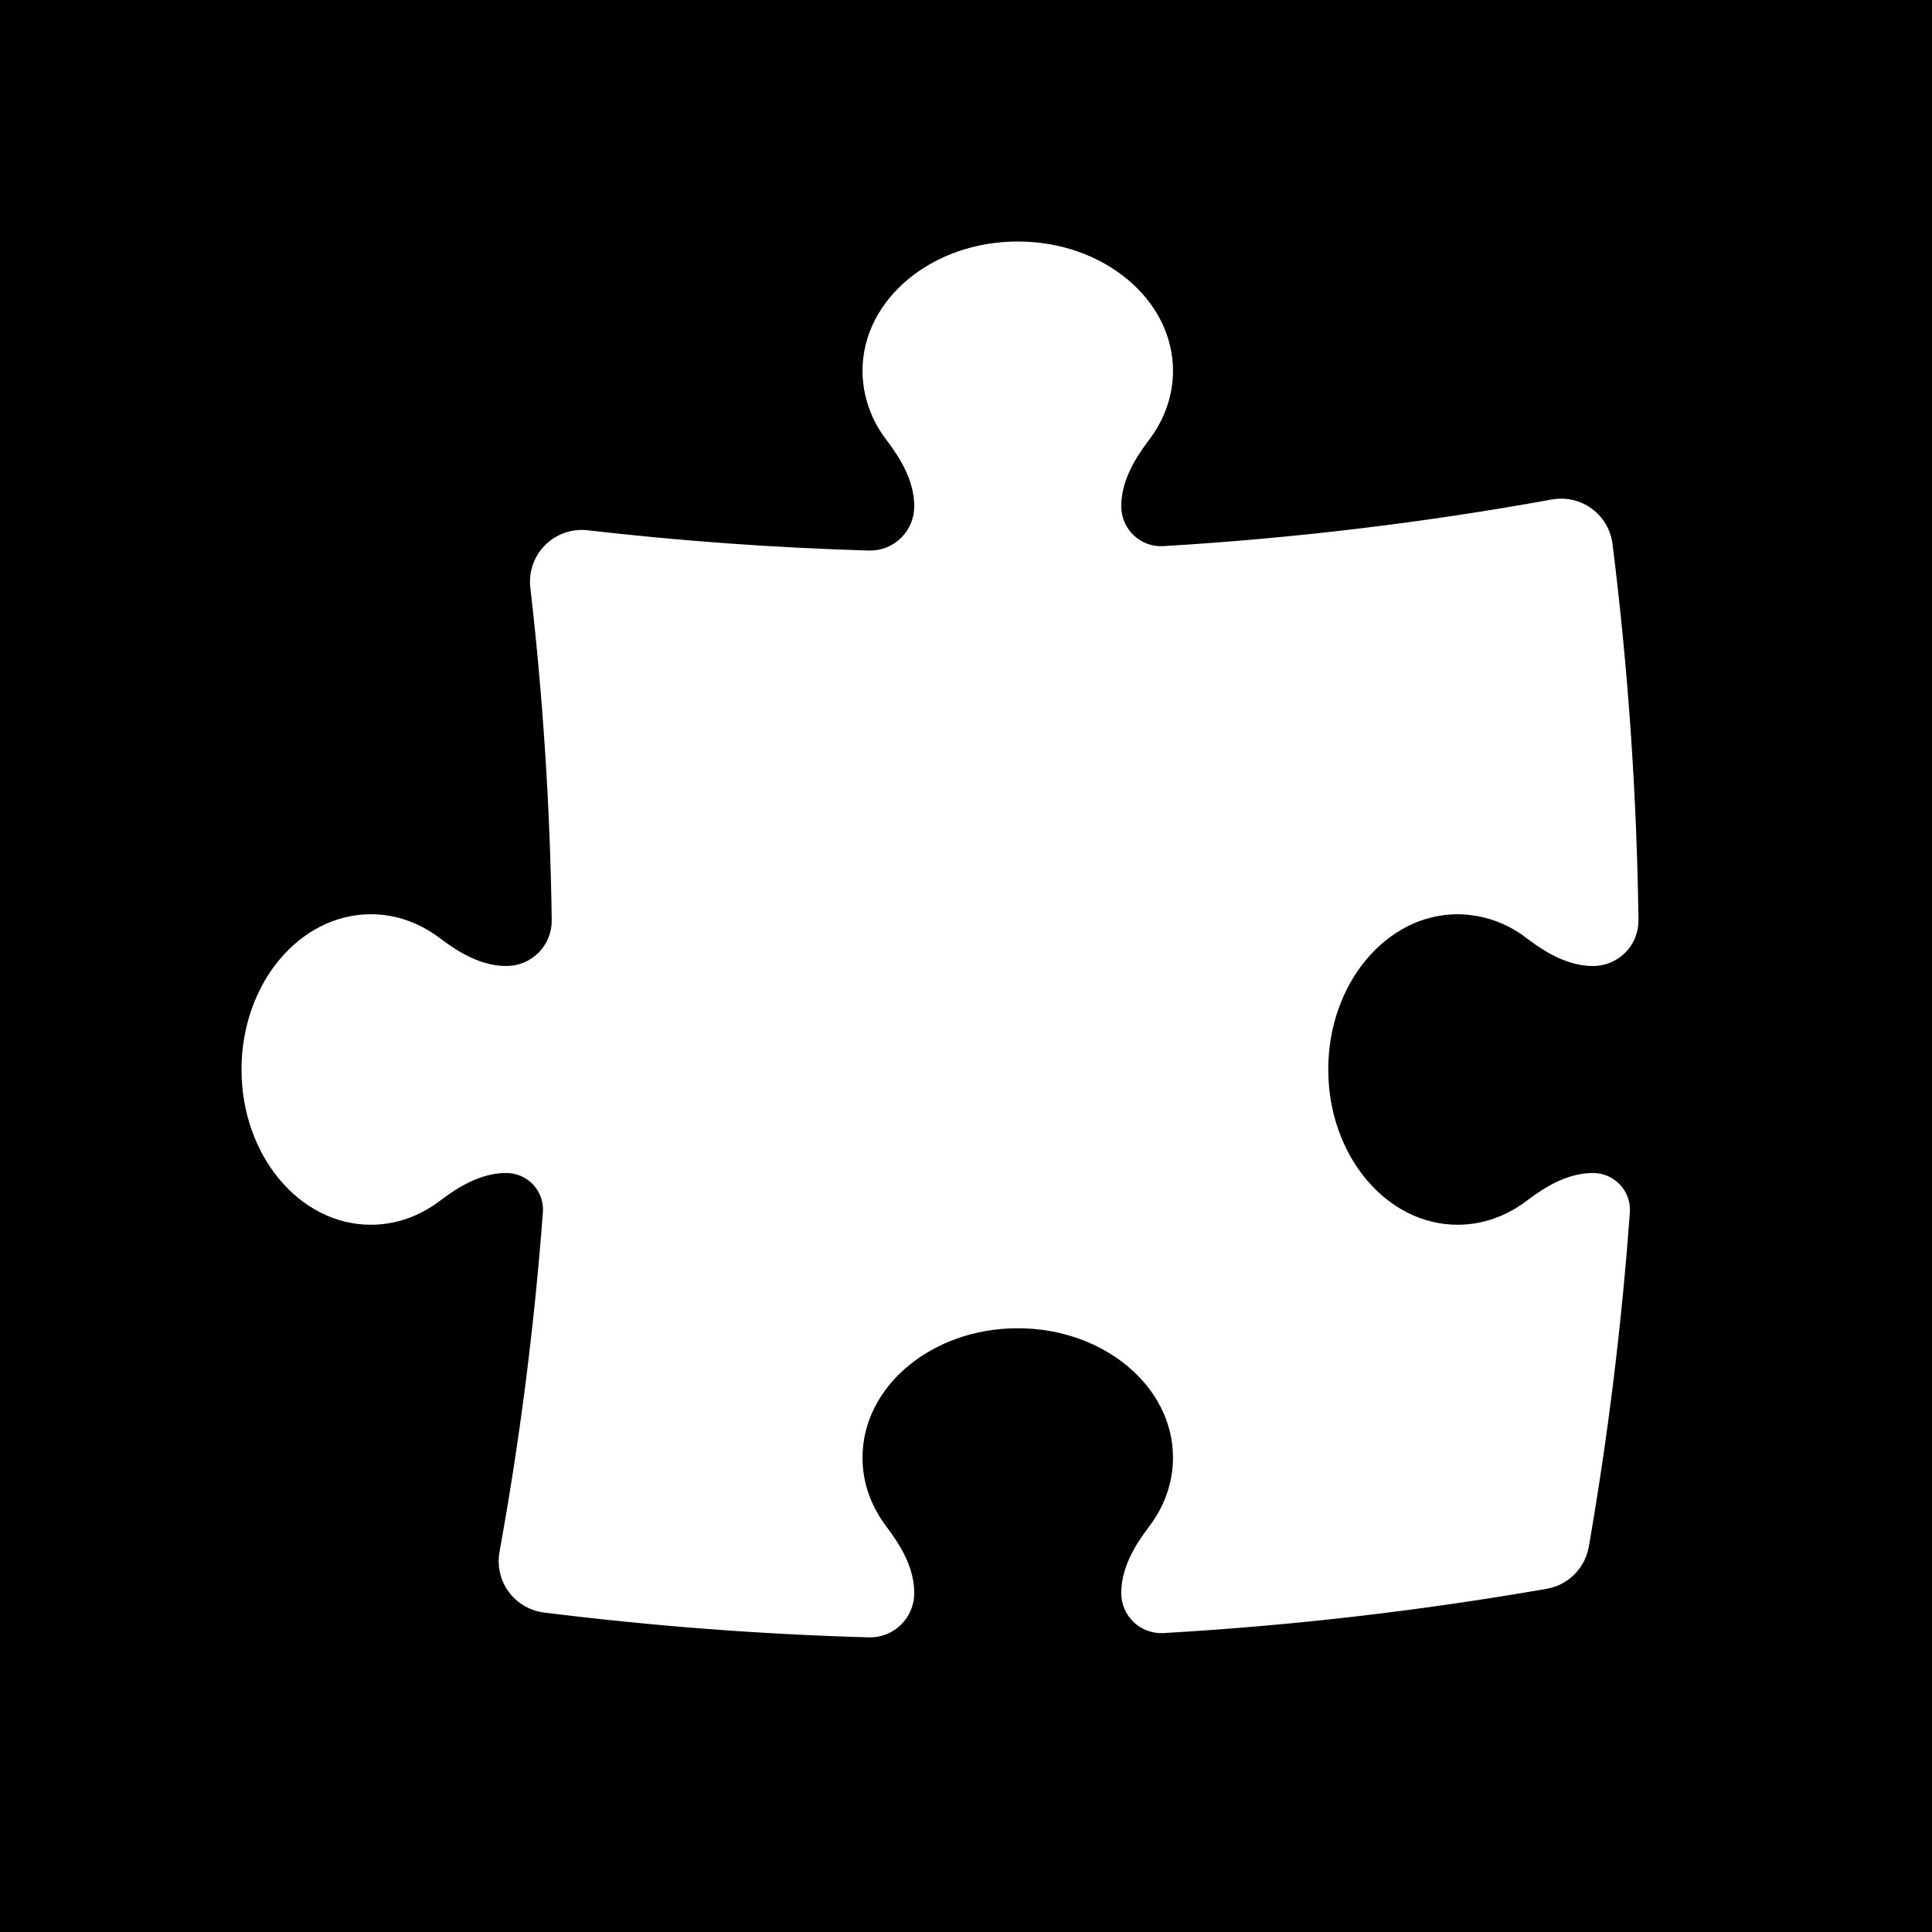
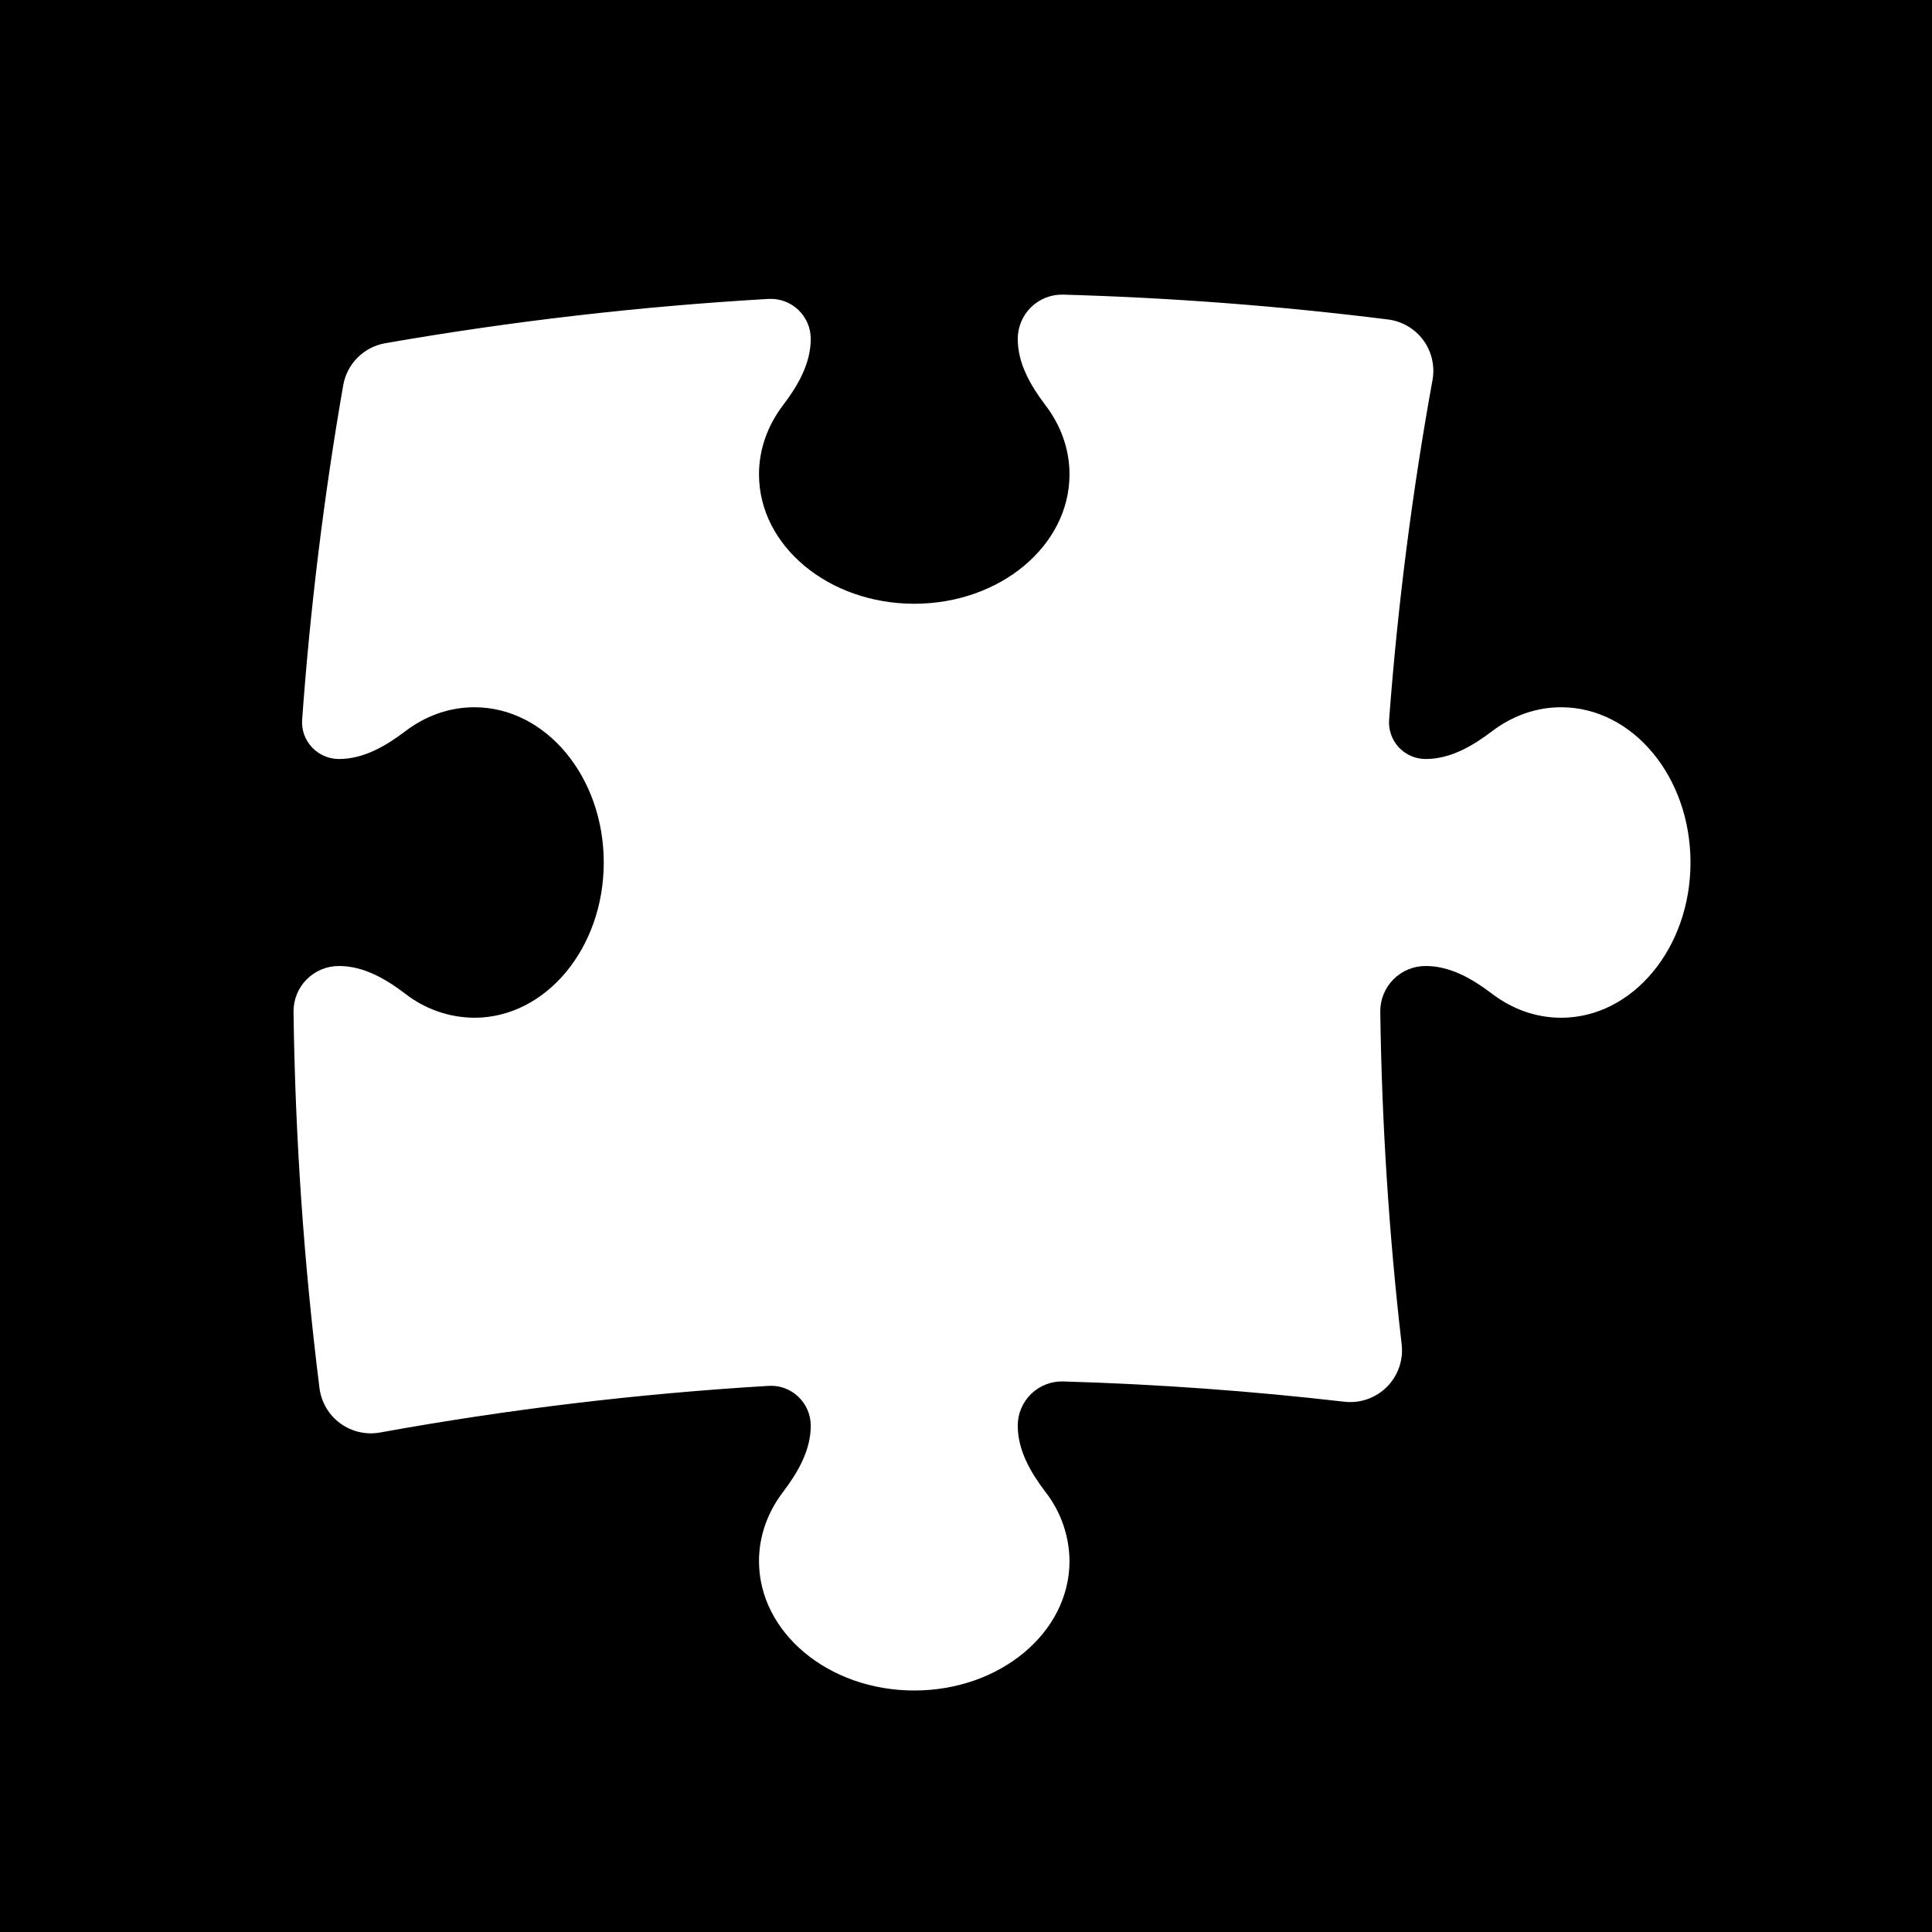
- <svg xmlns="http://www.w3.org/2000/svg" width="32" height="32" viewBox="-2 -2 28 28" fill="white" data-slot="icon" style="rotate: 180deg">
-   <rect x="-2" y="-2" width="28" height="28" fill="black" />
-   <path d="M11.25 5.337c0-.355-.186-.676-.401-.959a1.647 1.647 0 0 1-.349-1.003c0-1.036 1.007-1.875 2.25-1.875S15 2.34 15 3.375c0 .369-.128.713-.349 1.003-.215.283-.401.604-.401.959 0 .332.278.598.61.578 1.91-.114 3.79-.342 5.632-.676a.75.75 0 0 1 .878.645 49.17 49.17 0 0 1 .376 5.452.657.657 0 0 1-.66.664c-.354 0-.675-.186-.958-.401a1.647 1.647 0 0 0-1.003-.349c-1.035 0-1.875 1.007-1.875 2.25s.84 2.25 1.875 2.25c.369 0 .713-.128 1.003-.349.283-.215.604-.401.959-.401.31 0 .557.262.534.571a48.774 48.774 0 0 1-.595 4.845.75.75 0 0 1-.61.61c-1.82.317-3.673.533-5.555.642a.58.58 0 0 1-.611-.581c0-.355.186-.676.401-.959.221-.29.349-.634.349-1.003 0-1.035-1.007-1.875-2.25-1.875s-2.25.84-2.25 1.875c0 .369.128.713.349 1.003.215.283.401.604.401.959a.641.641 0 0 1-.658.643 49.118 49.118 0 0 1-4.708-.36.75.75 0 0 1-.645-.878c.293-1.614.504-3.257.629-4.924A.53.53 0 0 0 5.337 15c-.355 0-.676.186-.959.401-.29.221-.634.349-1.003.349-1.036 0-1.875-1.007-1.875-2.25s.84-2.25 1.875-2.25c.369 0 .713.128 1.003.349.283.215.604.401.959.401a.656.656 0 0 0 .659-.663 47.703 47.703 0 0 0-.31-4.82.75.75 0 0 1 .83-.832c1.343.155 2.703.254 4.077.294a.64.64 0 0 0 .657-.642Z" />
+ <svg xmlns="http://www.w3.org/2000/svg" width="32" height="32" viewBox="-2 -2 28 28" fill="white" data-slot="icon">
+   <g transform="rotate(180 12 12)">
+     <rect x="-2" y="-2" width="28" height="28" fill="black" />
+     <path d="M11.25 5.337c0-.355-.186-.676-.401-.959a1.647 1.647 0 0 1-.349-1.003c0-1.036 1.007-1.875 2.25-1.875S15 2.34 15 3.375c0 .369-.128.713-.349 1.003-.215.283-.401.604-.401.959 0 .332.278.598.61.578 1.91-.114 3.79-.342 5.632-.676a.75.75 0 0 1 .878.645 49.17 49.17 0 0 1 .376 5.452.657.657 0 0 1-.66.664c-.354 0-.675-.186-.958-.401a1.647 1.647 0 0 0-1.003-.349c-1.035 0-1.875 1.007-1.875 2.25s.84 2.25 1.875 2.25c.369 0 .713-.128 1.003-.349.283-.215.604-.401.959-.401.31 0 .557.262.534.571a48.774 48.774 0 0 1-.595 4.845.75.75 0 0 1-.61.61c-1.82.317-3.673.533-5.555.642a.58.58 0 0 1-.611-.581c0-.355.186-.676.401-.959.221-.29.349-.634.349-1.003 0-1.035-1.007-1.875-2.25-1.875s-2.25.84-2.25 1.875c0 .369.128.713.349 1.003.215.283.401.604.401.959a.641.641 0 0 1-.658.643 49.118 49.118 0 0 1-4.708-.36.75.75 0 0 1-.645-.878c.293-1.614.504-3.257.629-4.924A.53.53 0 0 0 5.337 15c-.355 0-.676.186-.959.401-.29.221-.634.349-1.003.349-1.036 0-1.875-1.007-1.875-2.25s.84-2.25 1.875-2.25c.369 0 .713.128 1.003.349.283.215.604.401.959.401a.656.656 0 0 0 .659-.663 47.703 47.703 0 0 0-.31-4.82.75.75 0 0 1 .83-.832c1.343.155 2.703.254 4.077.294a.64.64 0 0 0 .657-.642Z" />
+   </g>
</svg>
